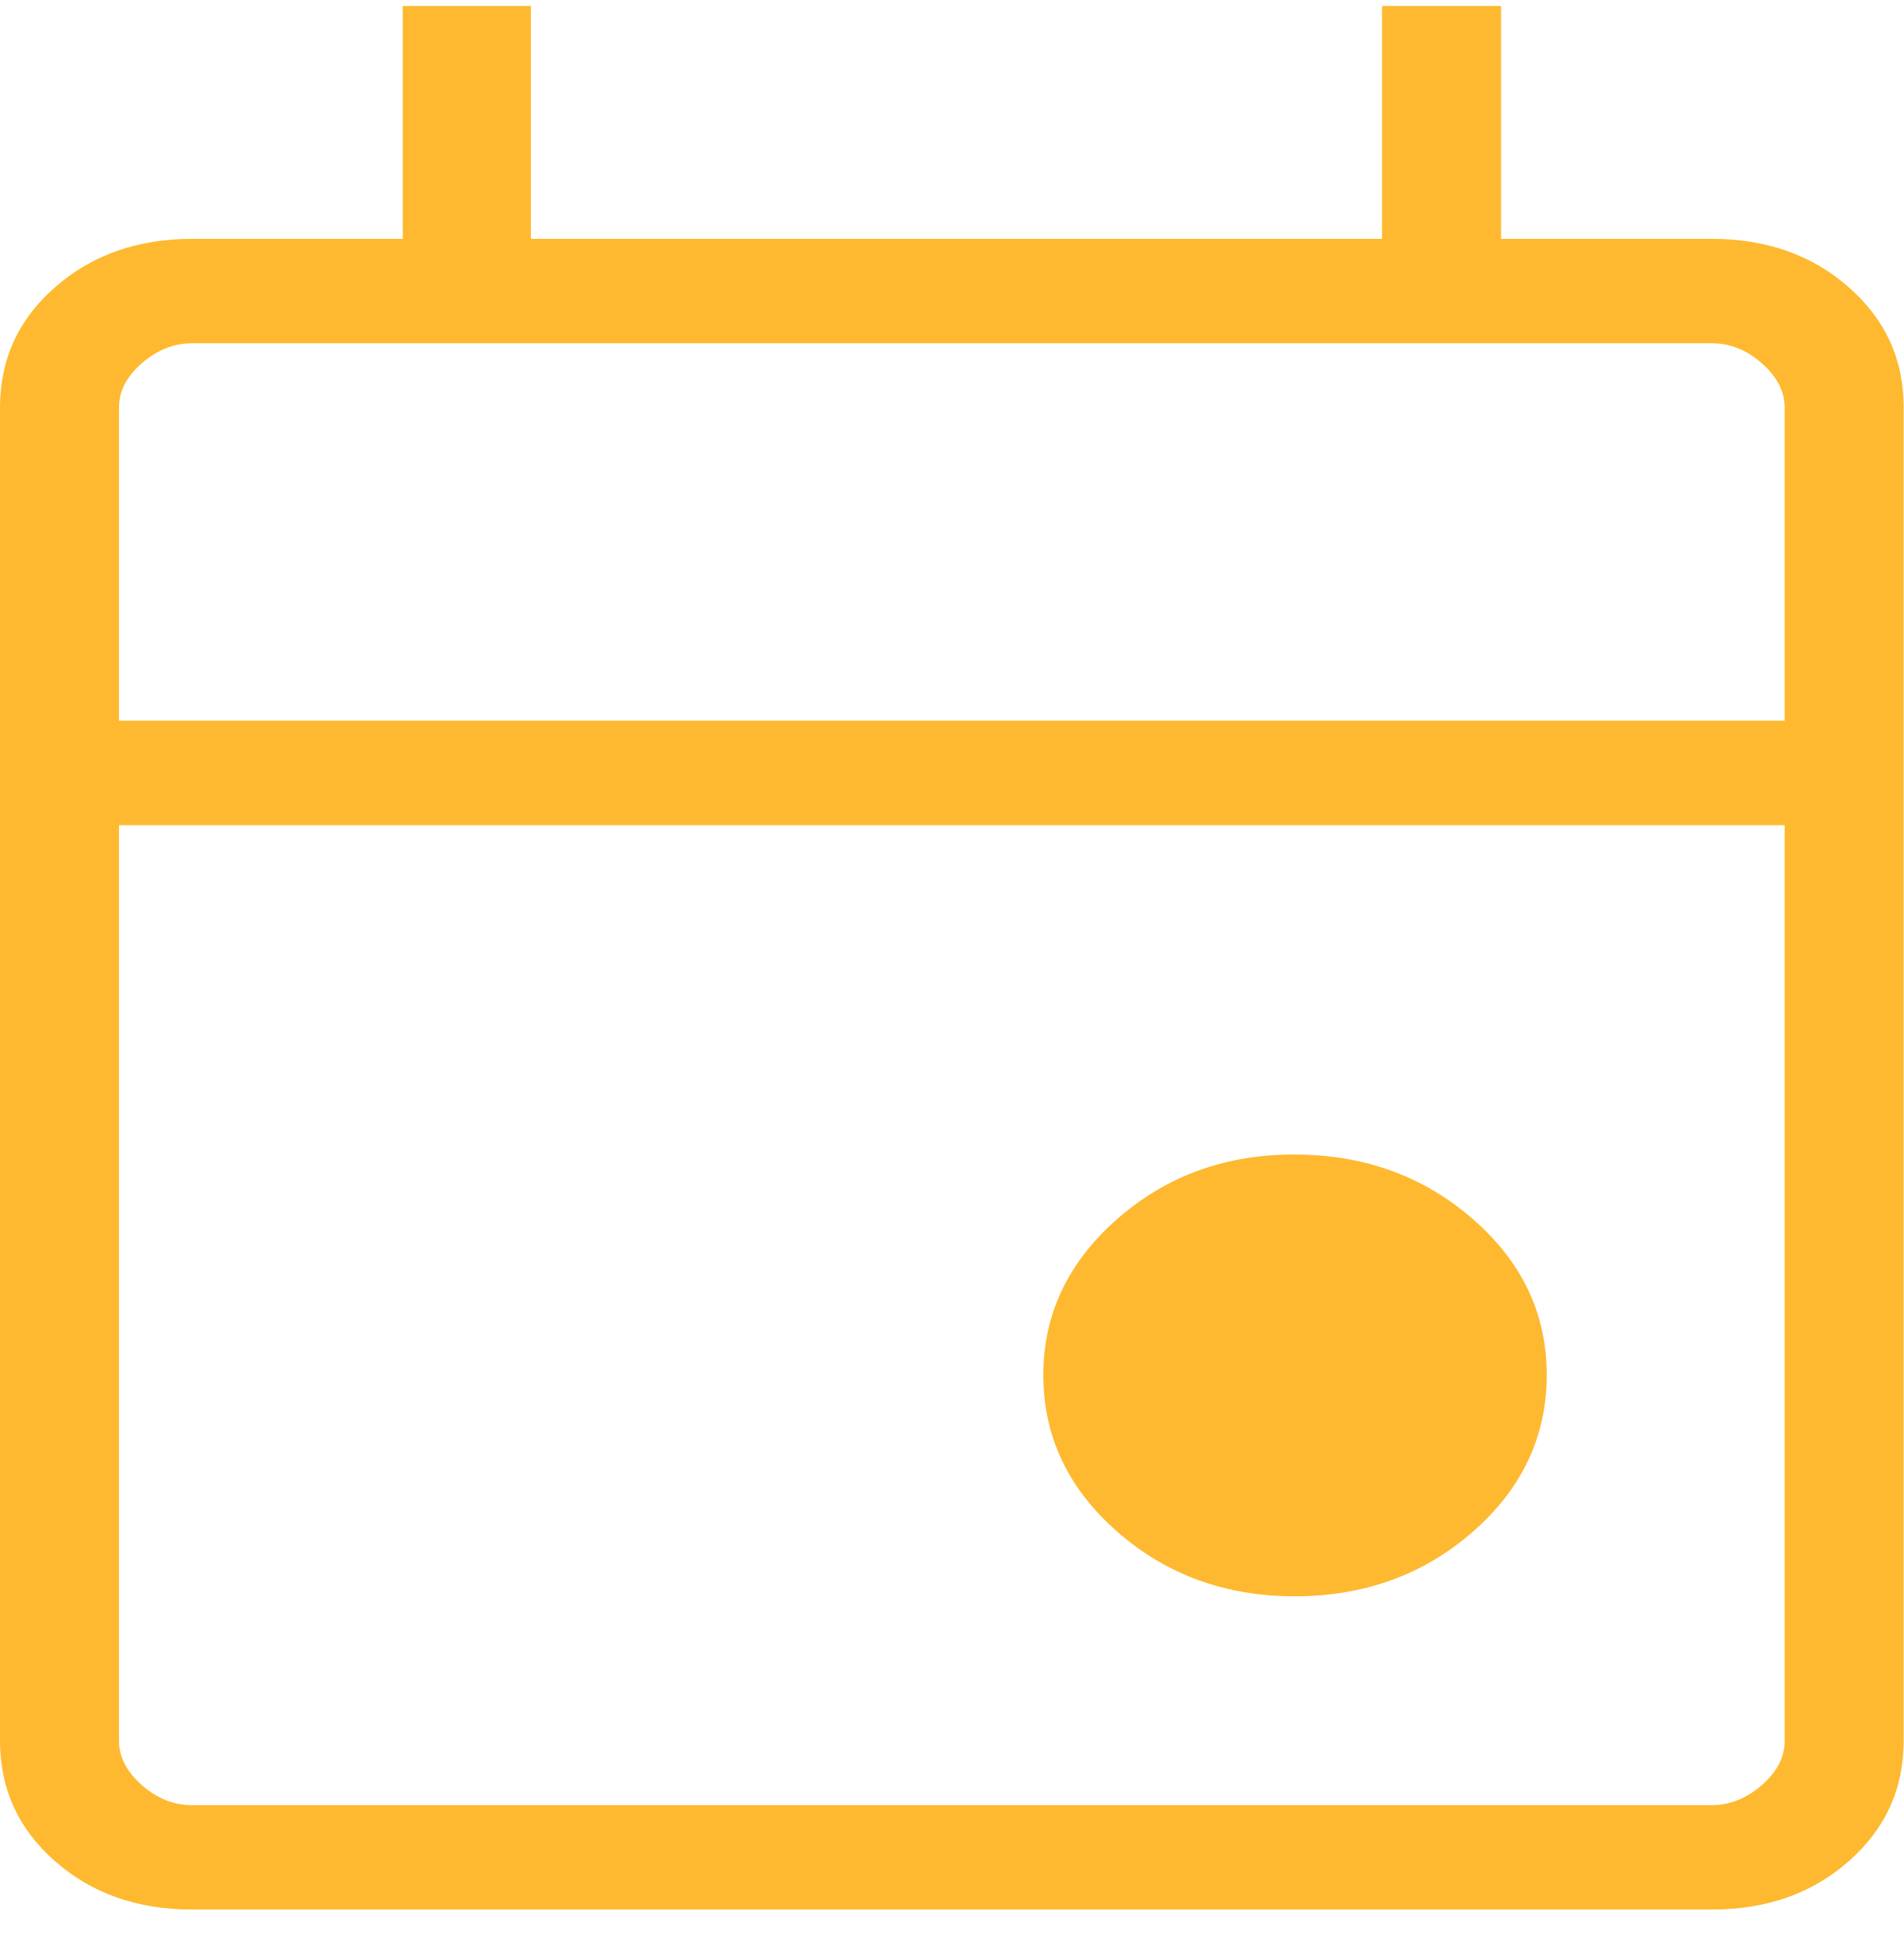
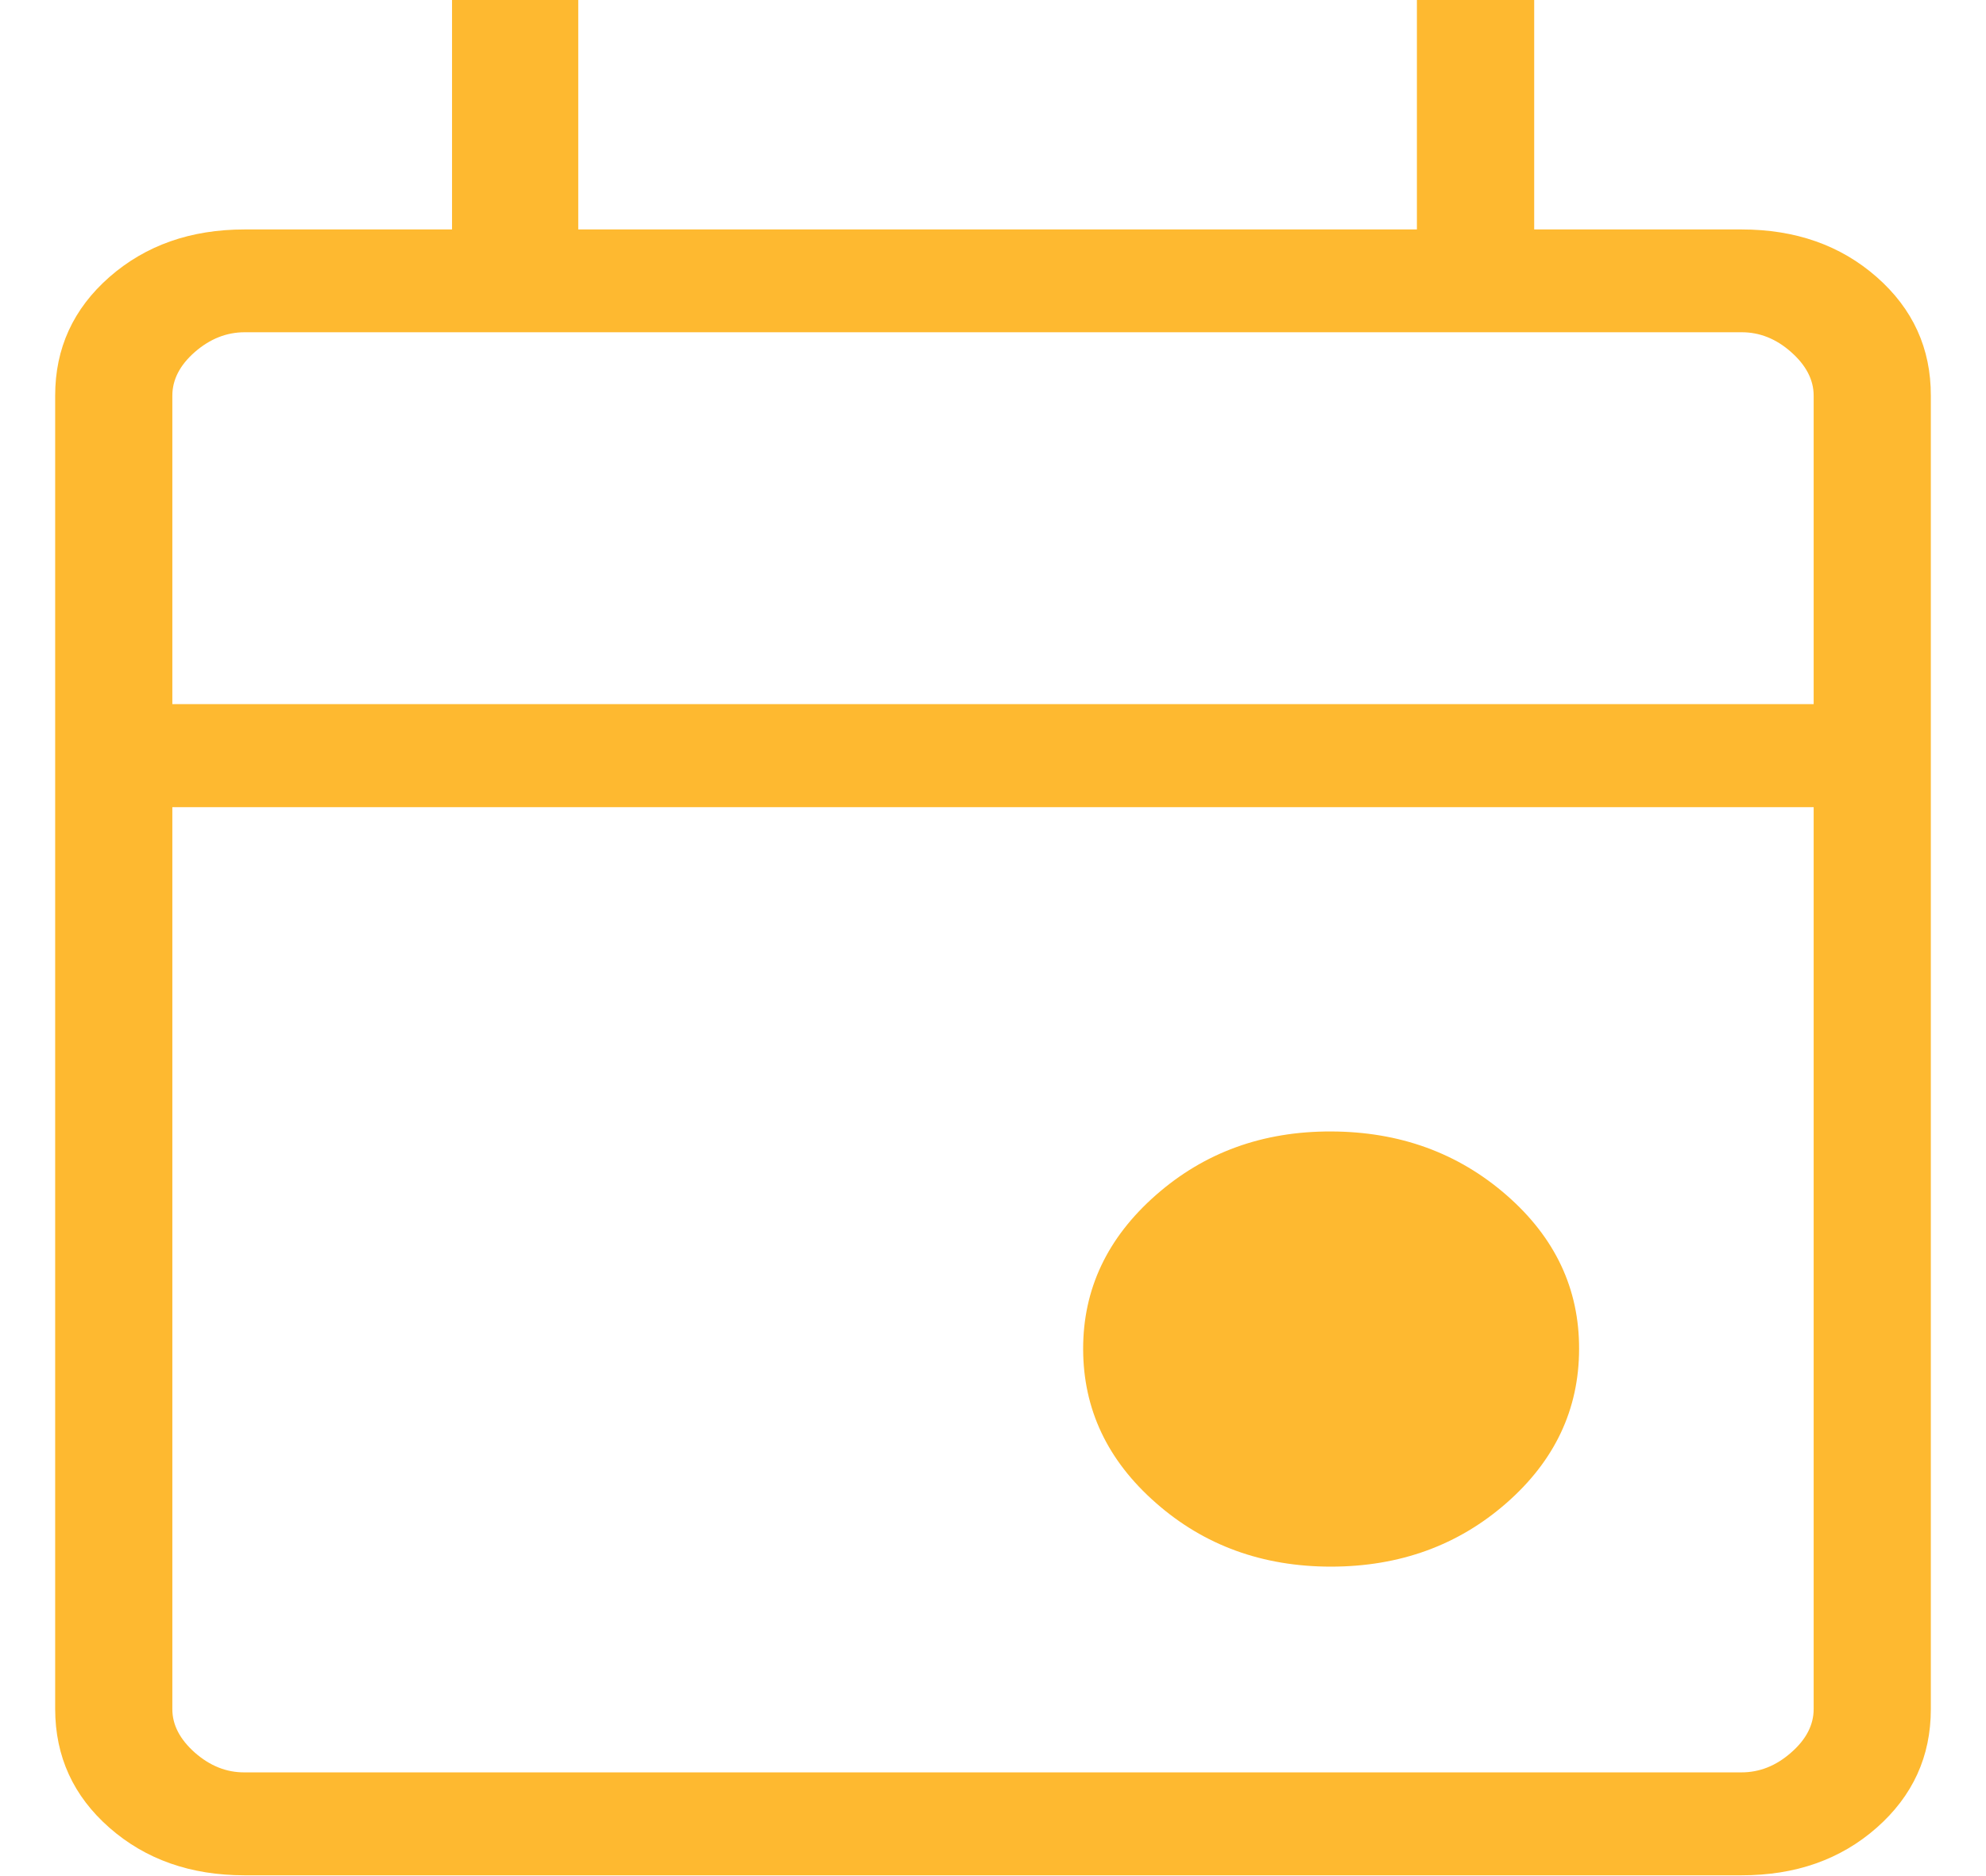
- <svg xmlns="http://www.w3.org/2000/svg" width="35" height="36" viewBox="0 0 35 36" fill="none">
-   <path d="M23.811 29.35C22.532 29.35 21.441 28.953 20.538 28.159C19.636 27.366 19.184 26.409 19.182 25.289C19.181 24.169 19.633 23.211 20.538 22.415C21.444 21.619 22.535 21.223 23.811 21.227C25.087 21.23 26.178 21.627 27.083 22.417C27.989 23.207 28.44 24.164 28.438 25.289C28.435 26.414 27.983 27.372 27.081 28.161C26.18 28.951 25.09 29.347 23.811 29.35ZM3.533 35.109C2.527 35.109 1.687 34.814 1.013 34.222C0.339 33.631 0.001 32.893 0 32.009V7.491C0 6.608 0.338 5.871 1.013 5.28C1.688 4.688 2.529 4.392 3.535 4.391H7.405V0.109H9.761V4.391H25.41V0.109H27.598V4.391H31.467C32.473 4.391 33.314 4.687 33.989 5.28C34.665 5.872 35.002 6.61 35 7.493V32.009C35 32.892 34.663 33.63 33.989 34.222C33.316 34.815 32.474 35.111 31.465 35.109H3.533ZM3.533 33.19H31.467C31.803 33.19 32.111 33.067 32.392 32.821C32.674 32.575 32.814 32.304 32.812 32.007V15.173H2.188V32.009C2.188 32.303 2.328 32.574 2.607 32.821C2.888 33.068 3.196 33.191 3.533 33.19ZM2.188 13.251H32.812V7.491C32.812 7.197 32.672 6.926 32.392 6.679C32.112 6.432 31.803 6.309 31.465 6.311H3.535C3.198 6.311 2.889 6.434 2.607 6.679C2.326 6.925 2.186 7.196 2.188 7.493V13.251Z" fill="#FEB930" />
+ <svg xmlns="http://www.w3.org/2000/svg" width="18" height="17" viewBox="0 0 18 17" fill="none">
+   <path d="M12.065 14.202C11.444 14.202 10.914 14.01 10.476 13.624C10.037 13.239 9.818 12.774 9.817 12.23C9.816 11.686 10.036 11.221 10.476 10.834C10.916 10.447 11.445 10.255 12.065 10.257C12.685 10.259 13.215 10.451 13.655 10.835C14.095 11.219 14.314 11.684 14.312 12.23C14.311 12.777 14.091 13.242 13.654 13.625C13.216 14.009 12.687 14.201 12.065 14.202ZM2.216 17C1.727 17 1.319 16.856 0.992 16.569C0.665 16.282 0.501 15.924 0.5 15.494V3.586C0.5 3.157 0.664 2.799 0.992 2.511C1.32 2.224 1.728 2.08 2.217 2.08H4.097V0H5.241V2.08H12.842V0H13.905V2.08H15.784C16.273 2.08 16.681 2.223 17.009 2.511C17.337 2.799 17.501 3.158 17.5 3.587V15.494C17.5 15.923 17.336 16.281 17.009 16.569C16.682 16.857 16.273 17.001 15.783 17H2.216ZM2.216 16.067H15.784C15.947 16.067 16.097 16.008 16.233 15.888C16.37 15.769 16.438 15.637 16.438 15.493V7.317H1.562V15.494C1.562 15.637 1.631 15.768 1.766 15.888C1.903 16.008 2.052 16.068 2.216 16.067ZM1.562 6.383H16.438V3.586C16.438 3.443 16.369 3.311 16.233 3.191C16.098 3.071 15.947 3.011 15.783 3.012H2.217C2.053 3.012 1.903 3.072 1.766 3.191C1.63 3.31 1.562 3.442 1.562 3.587V6.383Z" fill="#FEB930" />
</svg>
